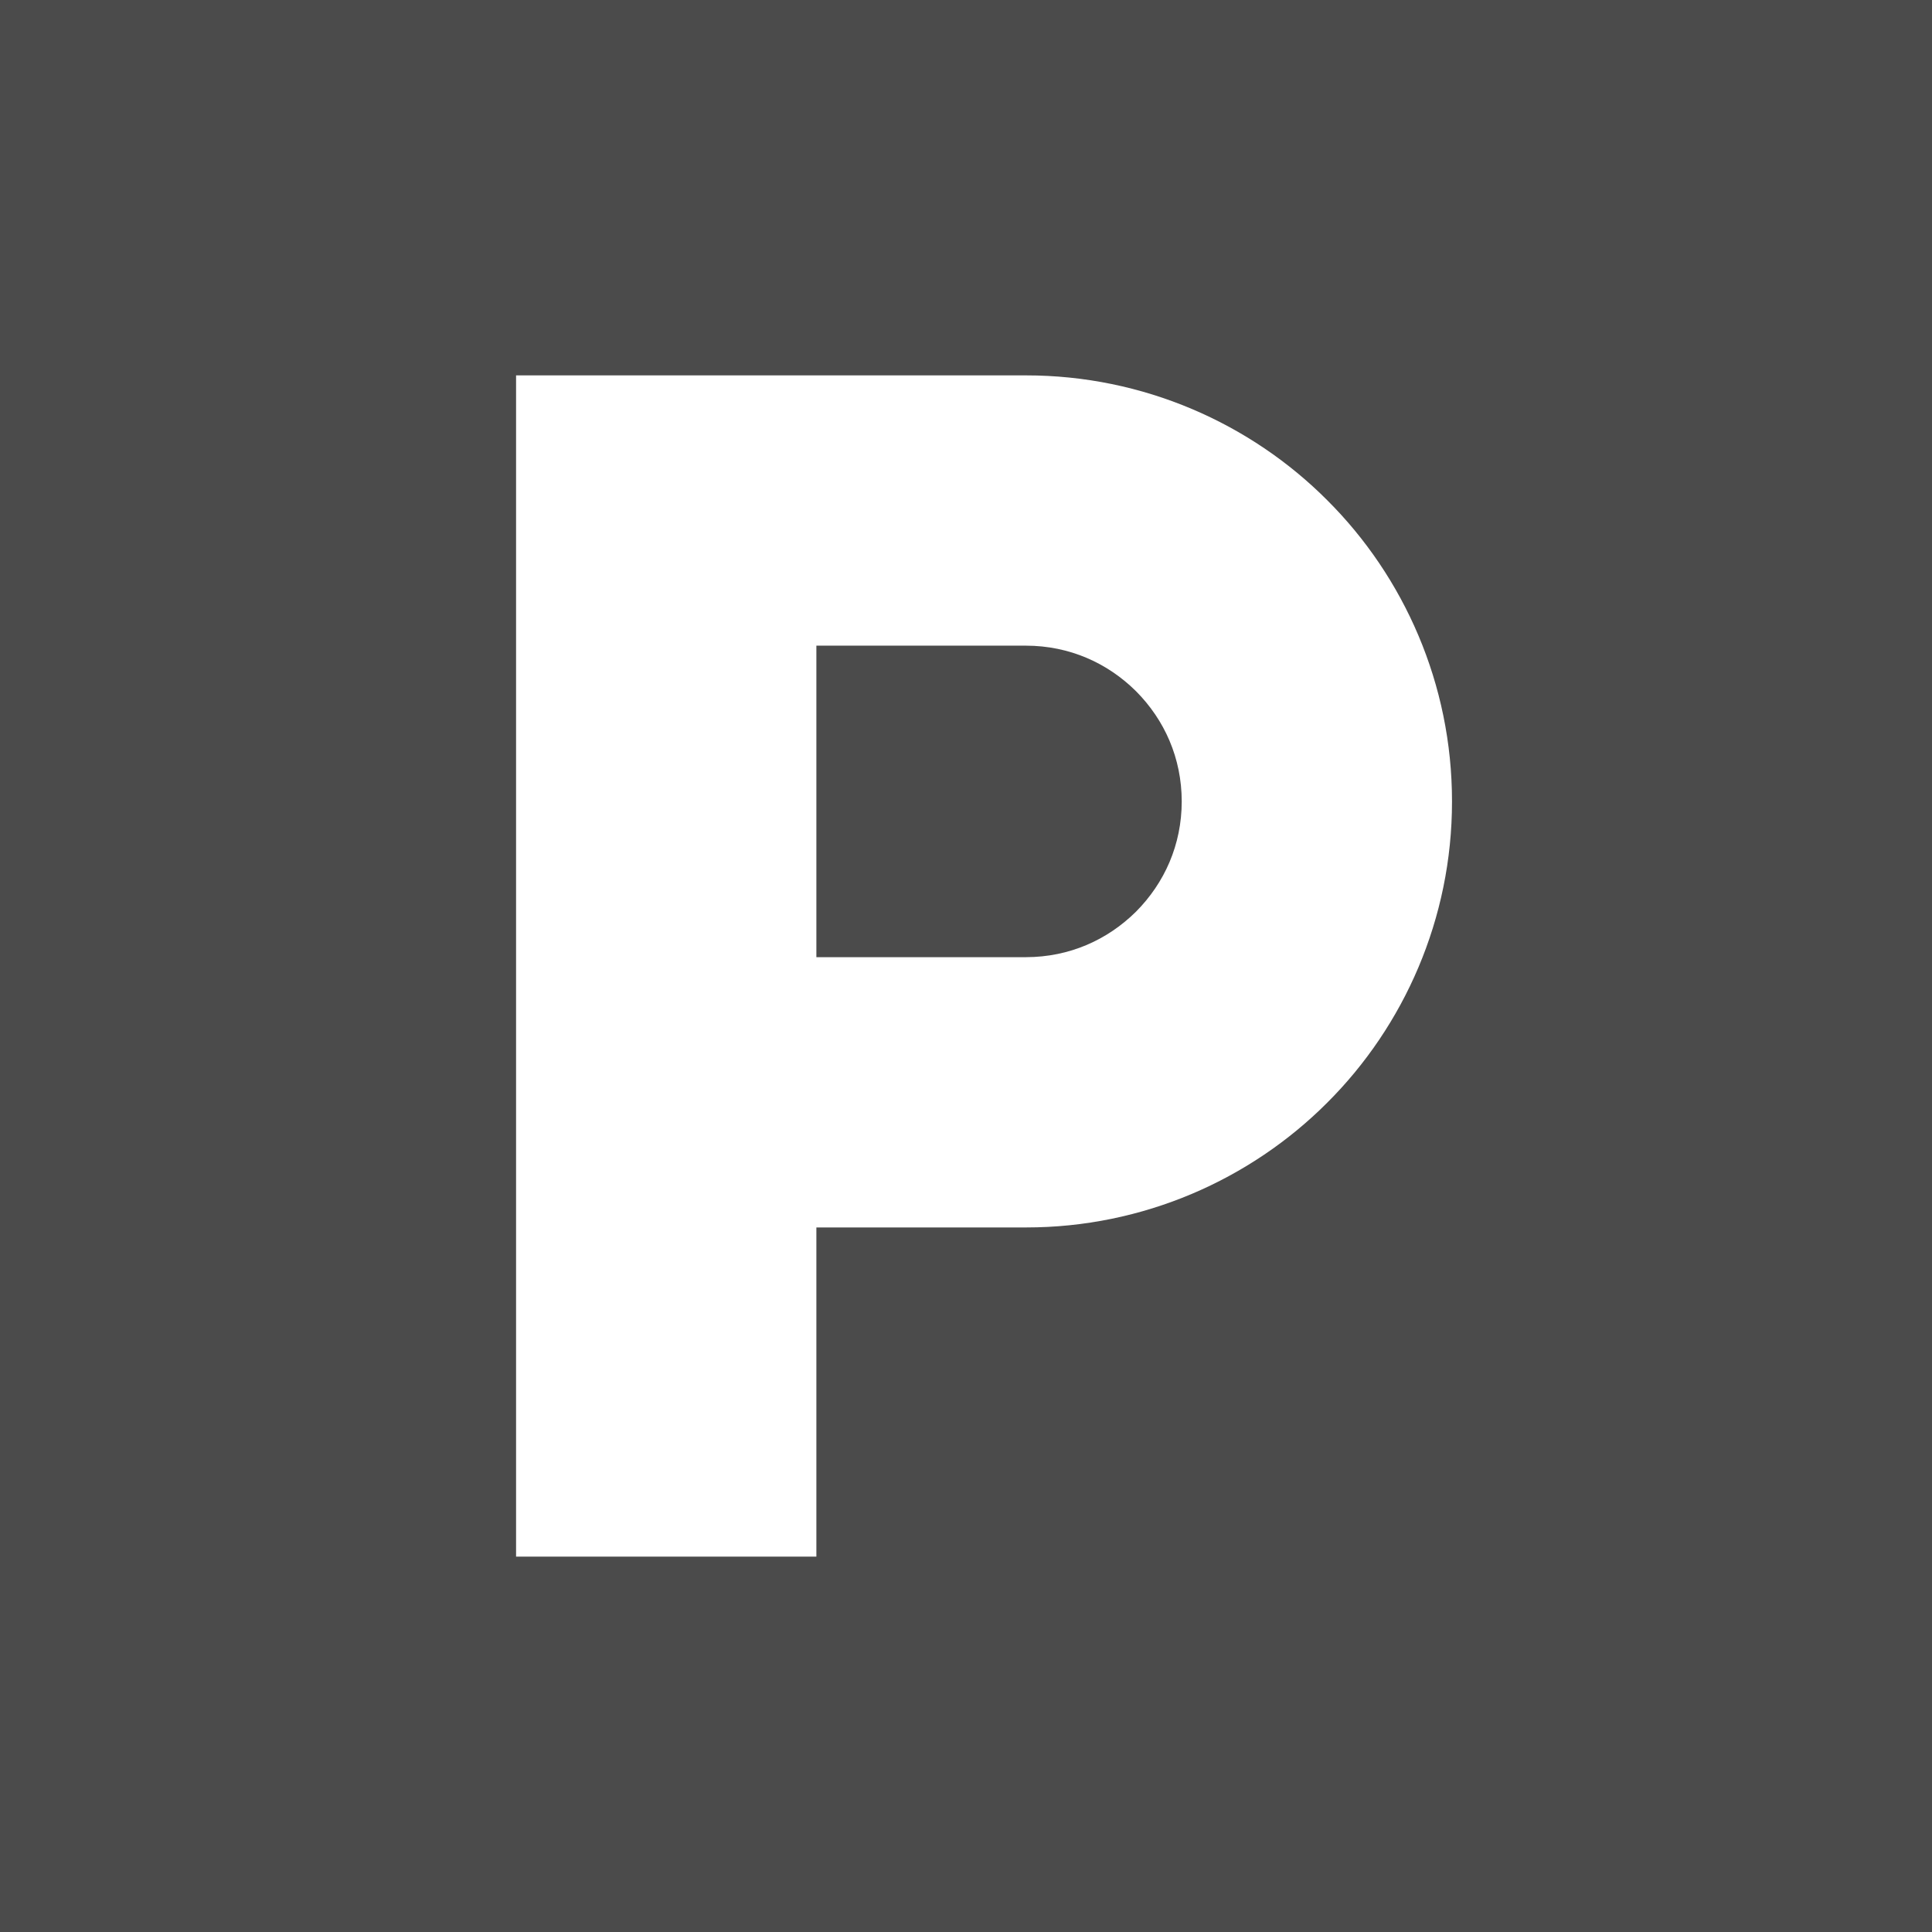
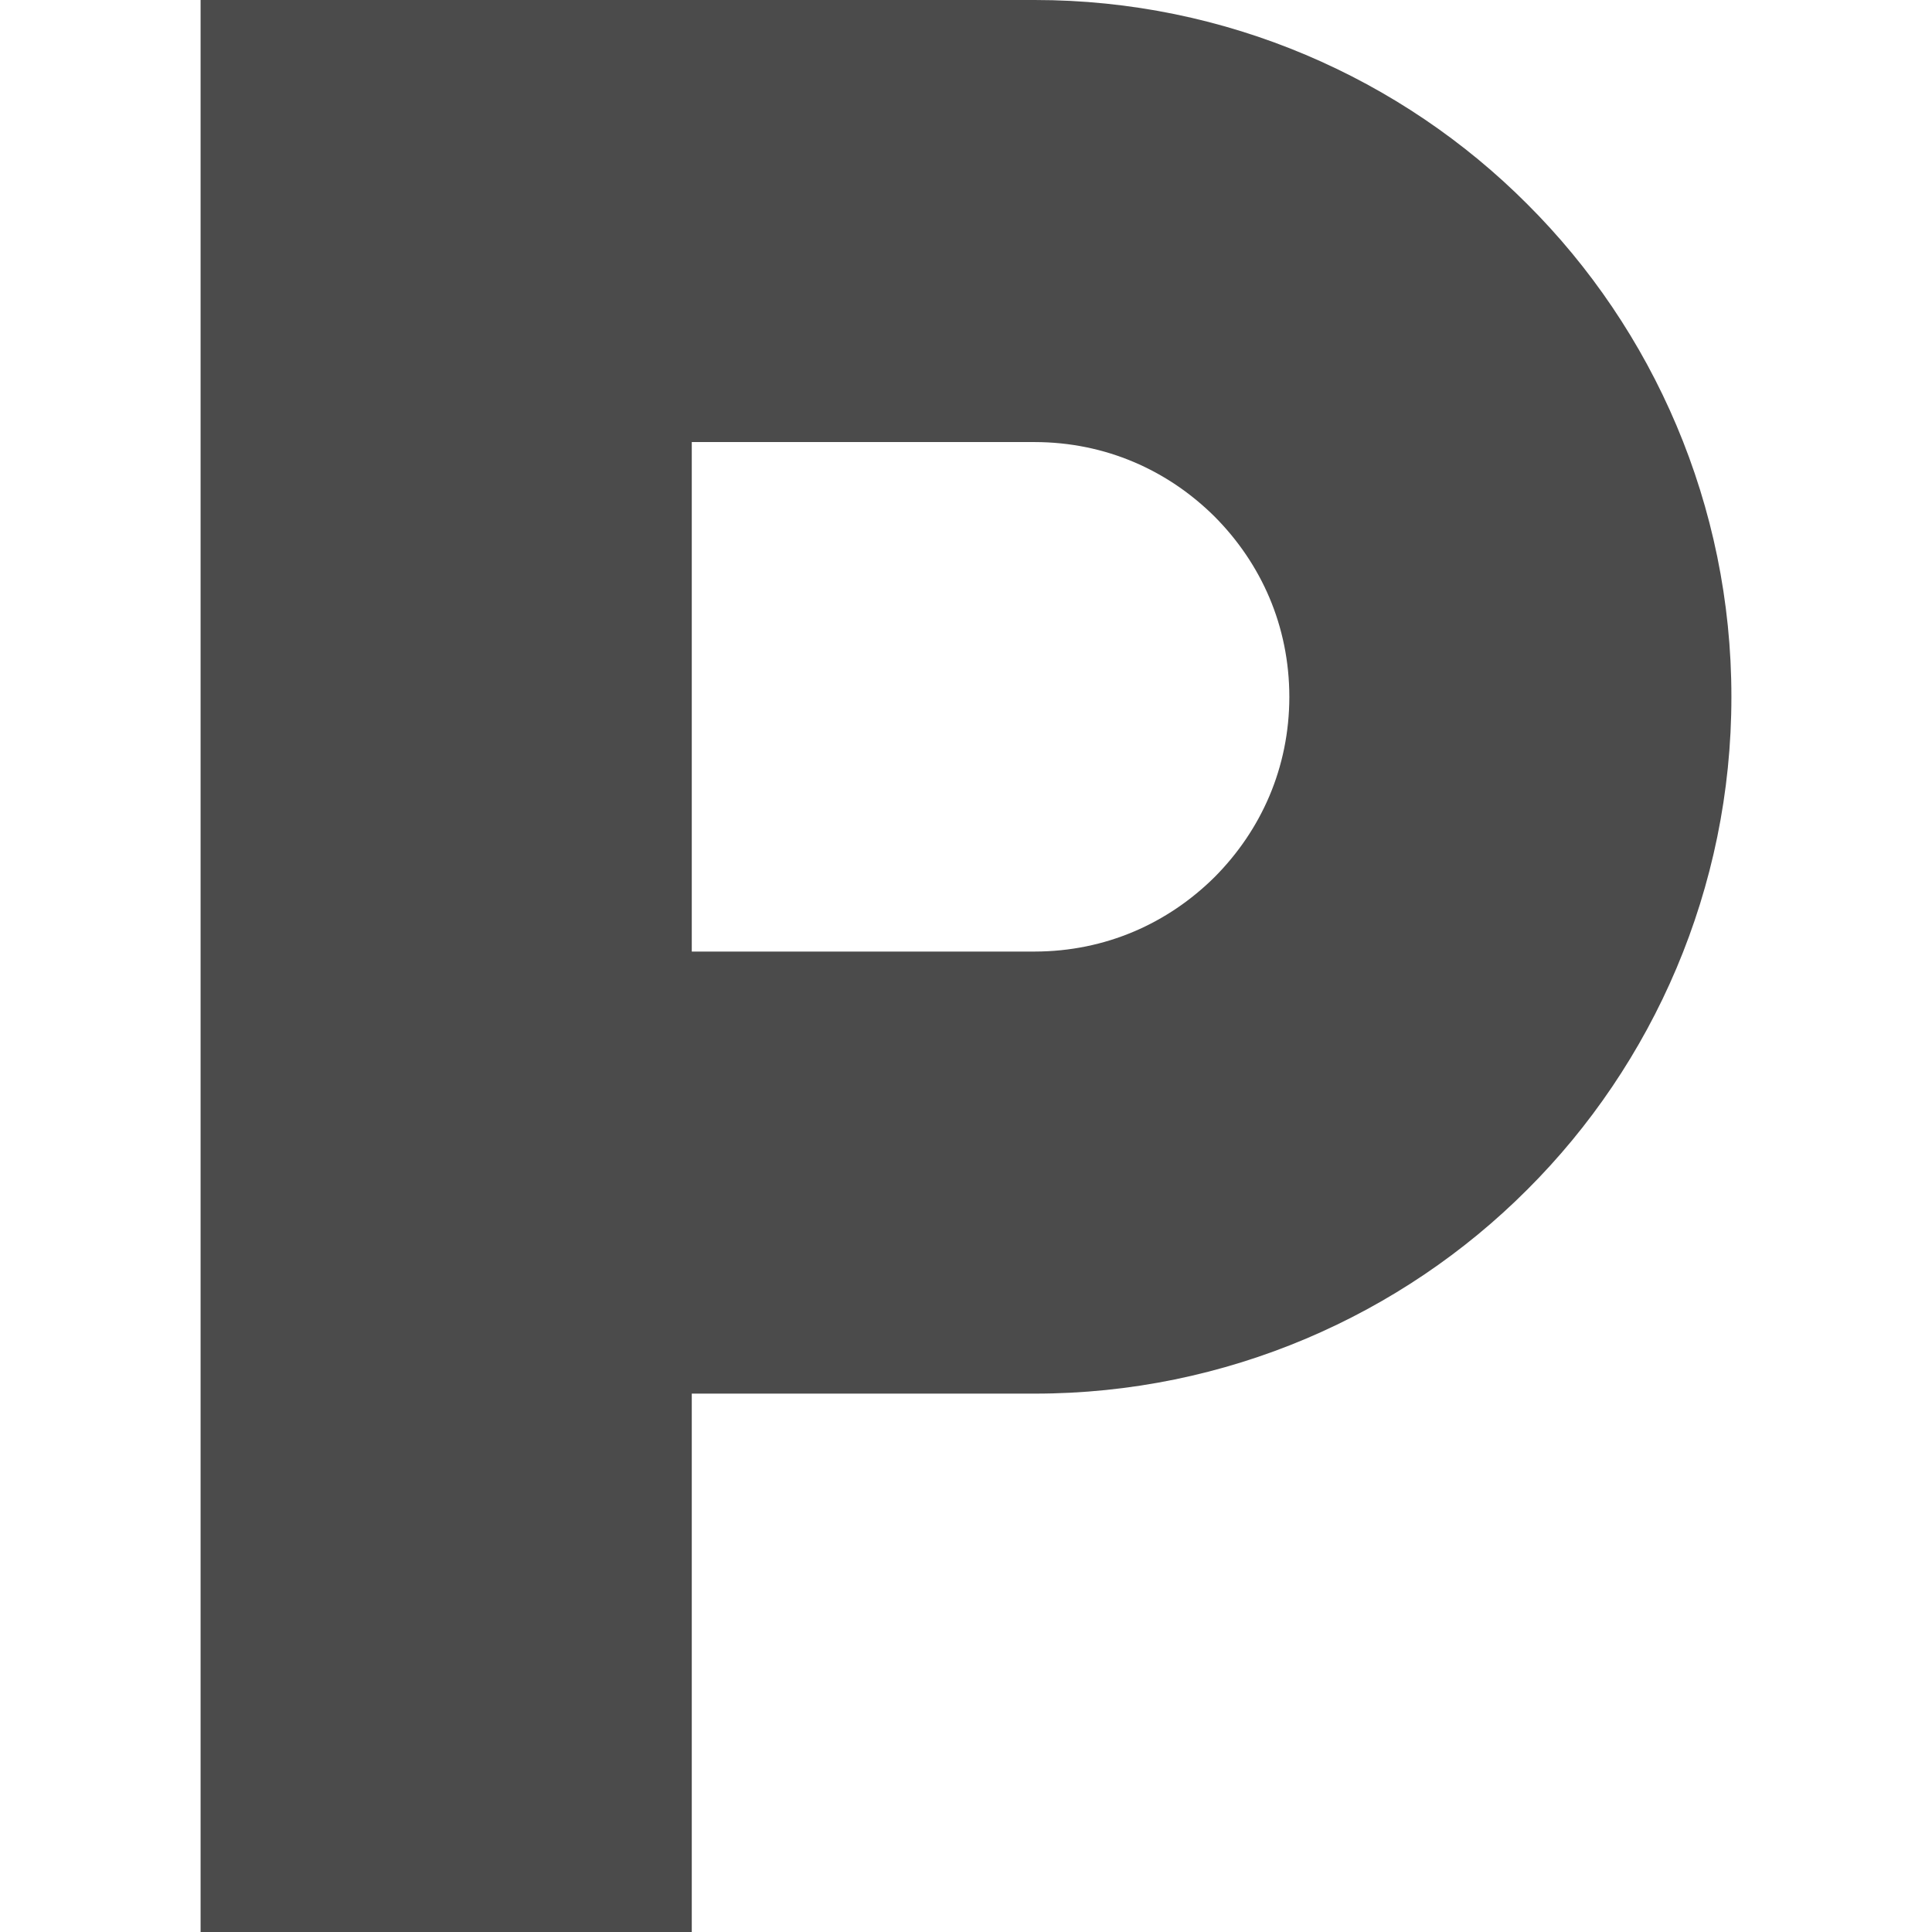
<svg xmlns="http://www.w3.org/2000/svg" version="1.1" id="_x32_" x="0px" y="0px" viewBox="0 0 512 512" style="width: 512px; height: 512px; opacity: 1;" xml:space="preserve">
  <style type="text/css">
	.st0{fill:#4B4B4B;}
</style>
  <g>
-     <path class="st0" d="M0,0v512h512V0H0z M351.727,292.225c-20.324,20.362-48.769,33.077-79.833,33.061h-55.546v87.233h-79.585   V99.481h74.276h5.308h55.546c31.064-0.016,59.518,12.699,79.833,33.078c20.378,20.315,33.085,48.76,33.07,79.833   C384.812,243.448,372.105,271.909,351.727,292.225z" style="fill: rgb(75, 75, 75);" />
-     <path class="st0" d="M271.894,171.107h-55.546v82.553h55.546c11.51-0.015,21.606-4.57,29.191-12.093   c7.524-7.585,12.07-17.673,12.086-29.176c-0.016-11.518-4.562-21.606-12.093-29.192   C293.499,175.677,283.404,171.123,271.894,171.107z" style="fill: rgb(75, 75, 75);" />
+     <path class="st0" d="M404.751,54.102C371.523,20.771,324.986-0.026,274.178,0h-90.85h-8.682H53.16v512h130.167V369.324h90.85   c50.808,0.026,97.333-20.771,130.573-54.074c33.331-33.229,54.115-79.78,54.089-130.575   C458.866,133.854,438.082,87.329,404.751,54.102z M321.923,232.394c-12.408,12.305-28.919,19.754-47.745,19.779h-90.85V117.15   h90.85c18.826,0.026,35.338,7.474,47.732,19.779c12.318,12.408,19.754,28.906,19.779,47.745   C341.664,203.488,334.228,219.988,321.923,232.394z" style="fill: rgb(75, 75, 75);" />
  </g>
</svg>
